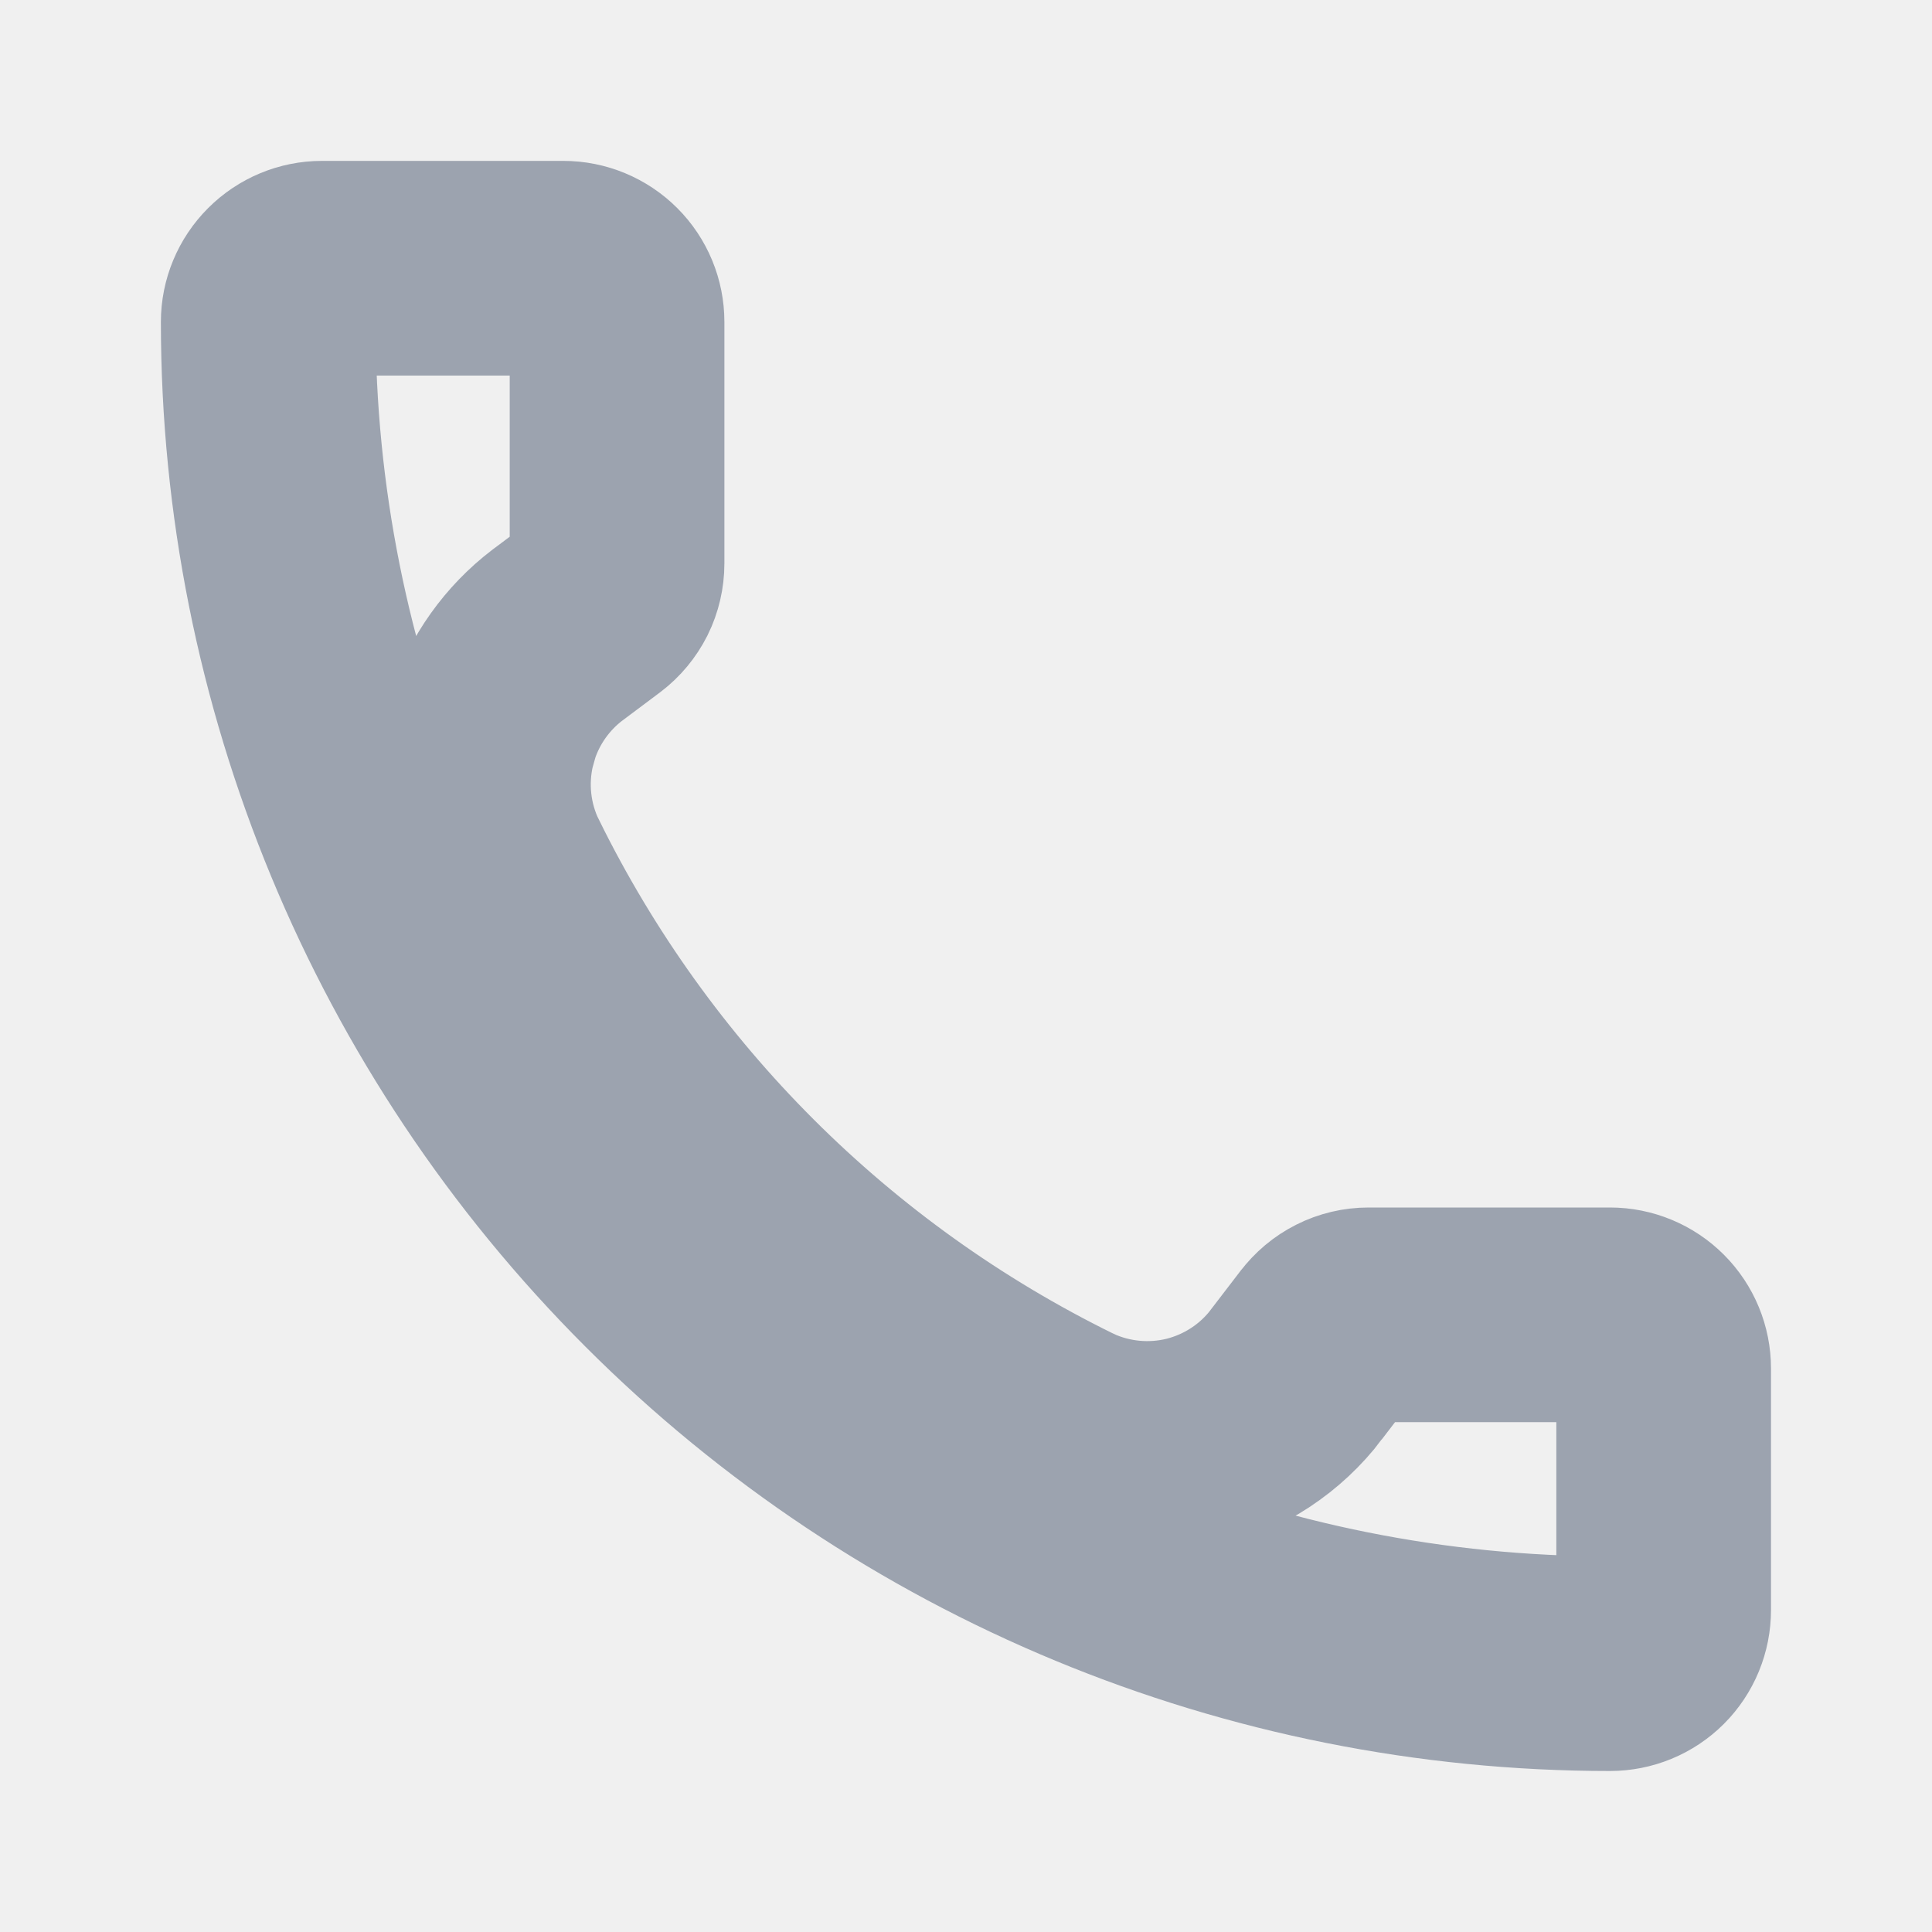
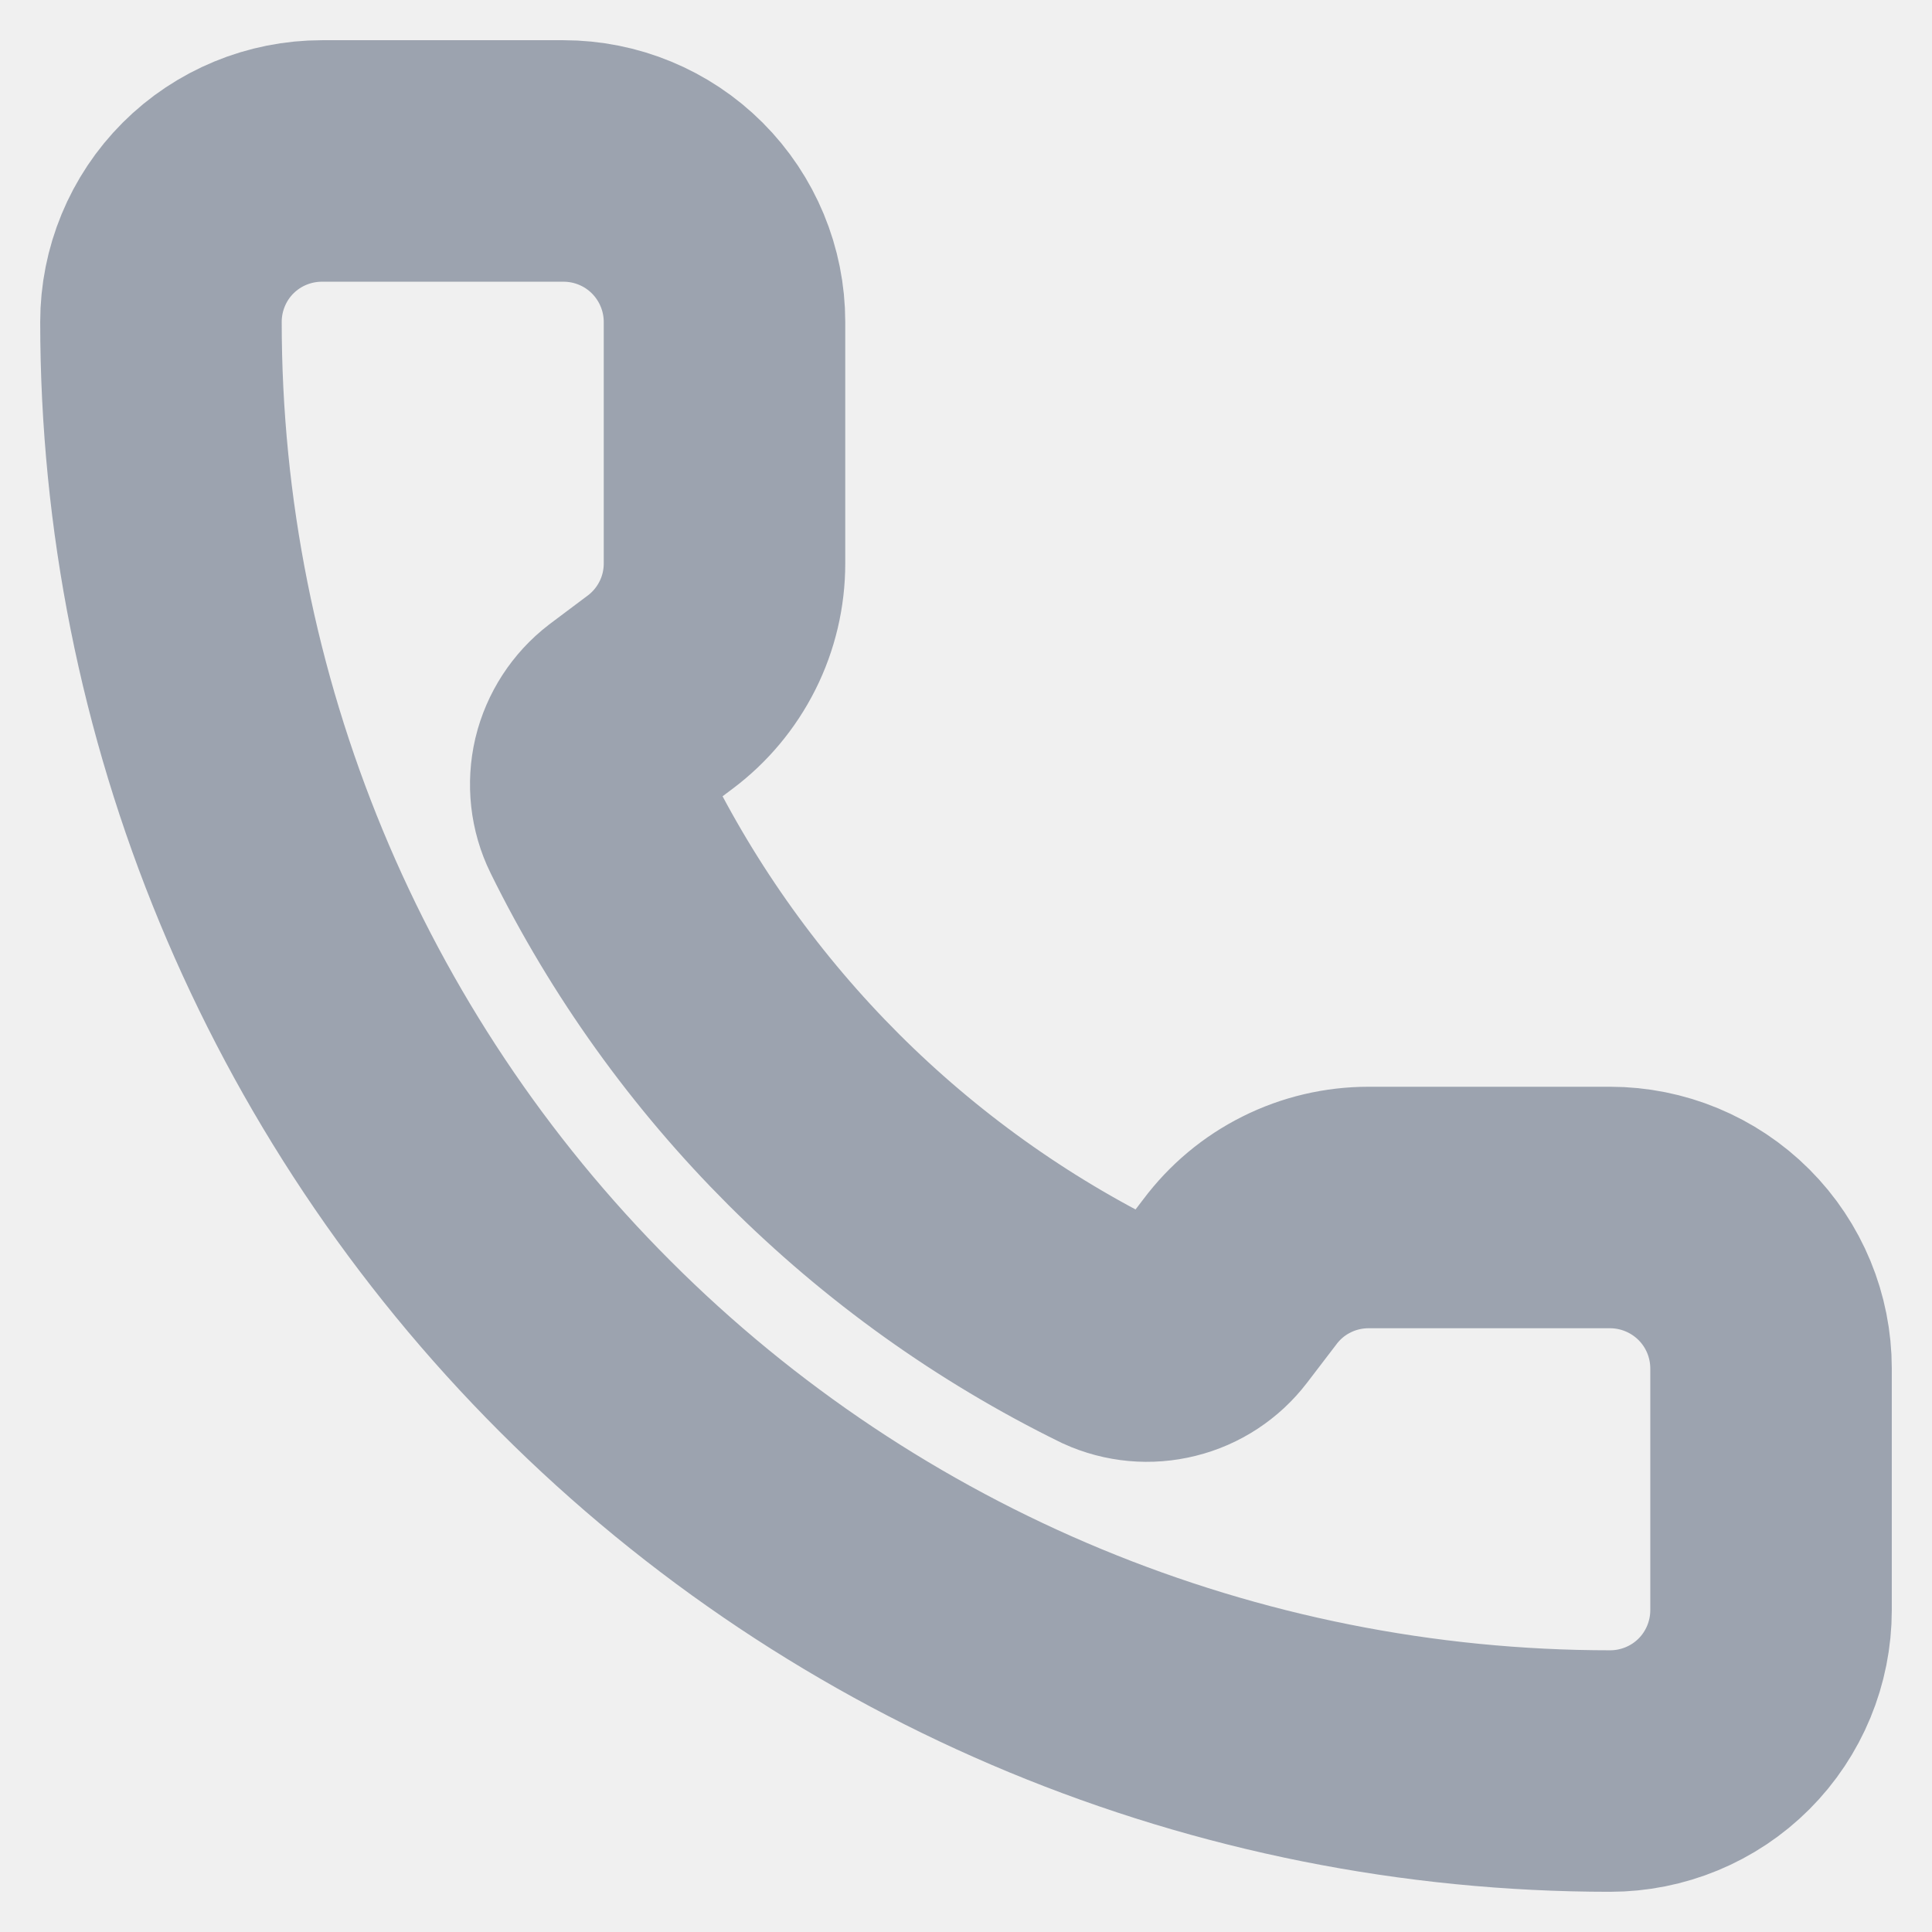
- <svg xmlns="http://www.w3.org/2000/svg" preserveAspectRatio="none" overflow="visible" style="display: block;" width="18" height="18" viewBox="0 0 18 18" fill="none">
-   <g id="phone-icon">
-     <path id="Vector" d="M2.999 2.499H5.249C5.382 2.499 5.509 2.552 5.603 2.646C5.697 2.74 5.749 2.867 5.749 2.999V5.249C5.749 5.327 5.731 5.404 5.697 5.473C5.662 5.542 5.612 5.603 5.55 5.65L5.199 5.913L5.192 5.918C4.911 6.133 4.702 6.427 4.592 6.76L4.551 6.906C4.458 7.299 4.504 7.713 4.681 8.077L4.683 8.079C5.806 10.36 7.652 12.204 9.934 13.324L9.945 13.329L9.956 13.335C10.318 13.501 10.726 13.539 11.112 13.443C11.497 13.346 11.839 13.121 12.079 12.805L12.079 12.804L12.345 12.457L12.35 12.451C12.397 12.389 12.457 12.338 12.527 12.303C12.596 12.268 12.673 12.25 12.75 12.25H15C15.133 12.25 15.26 12.303 15.354 12.397C15.448 12.491 15.5 12.618 15.5 12.75V15C15.5 15.133 15.448 15.26 15.354 15.354C15.26 15.448 15.133 15.5 15 15.5C11.685 15.5 8.505 14.184 6.161 11.839C3.816 9.495 2.499 6.315 2.499 2.999C2.499 2.867 2.552 2.74 2.646 2.646C2.74 2.552 2.867 2.499 2.999 2.499Z" stroke="#9CA3AF" stroke-width="2" stroke-linecap="round" />
+ <svg xmlns="http://www.w3.org/2000/svg" preserveAspectRatio="none" overflow="visible" style="display: block;" width="16" height="16" viewBox="0 0 16 16" fill="none">
+   <g id="phone" clip-path="url(#clip0_0_9)">
+     <path id="Vector" d="M9.661 11.086C9.514 11.123 9.359 11.109 9.221 11.046C7.37 10.137 5.871 8.64 4.96 6.789C4.892 6.651 4.875 6.493 4.91 6.343C4.946 6.194 5.032 6.061 5.154 5.967L5.466 5.733C5.632 5.609 5.766 5.448 5.859 5.263C5.952 5.078 6 4.873 6 4.666V2.666C6 2.313 5.859 1.973 5.609 1.723C5.359 1.473 5.02 1.333 4.666 1.333H2.666C2.313 1.333 1.973 1.473 1.723 1.723C1.473 1.973 1.333 2.313 1.333 2.666C1.333 5.849 2.597 8.902 4.848 11.152C7.098 13.403 10.151 14.667 13.334 14.667C13.687 14.667 14.027 14.527 14.277 14.277C14.527 14.027 14.667 13.687 14.667 13.334V11.334C14.667 10.98 14.527 10.641 14.277 10.391C14.027 10.141 13.687 10 13.334 10H11.334C11.127 10 10.922 10.048 10.737 10.141C10.552 10.233 10.391 10.368 10.267 10.534L10.03 10.844C9.938 10.964 9.808 11.05 9.661 11.086Z" stroke="#9CA3AF" stroke-width="2" stroke-linecap="round" />
  </g>
+   <defs>
+     <clipPath id="clip0_0_9">
+       <rect width="16" height="16" fill="white" />
+     </clipPath>
+   </defs>
</svg>
